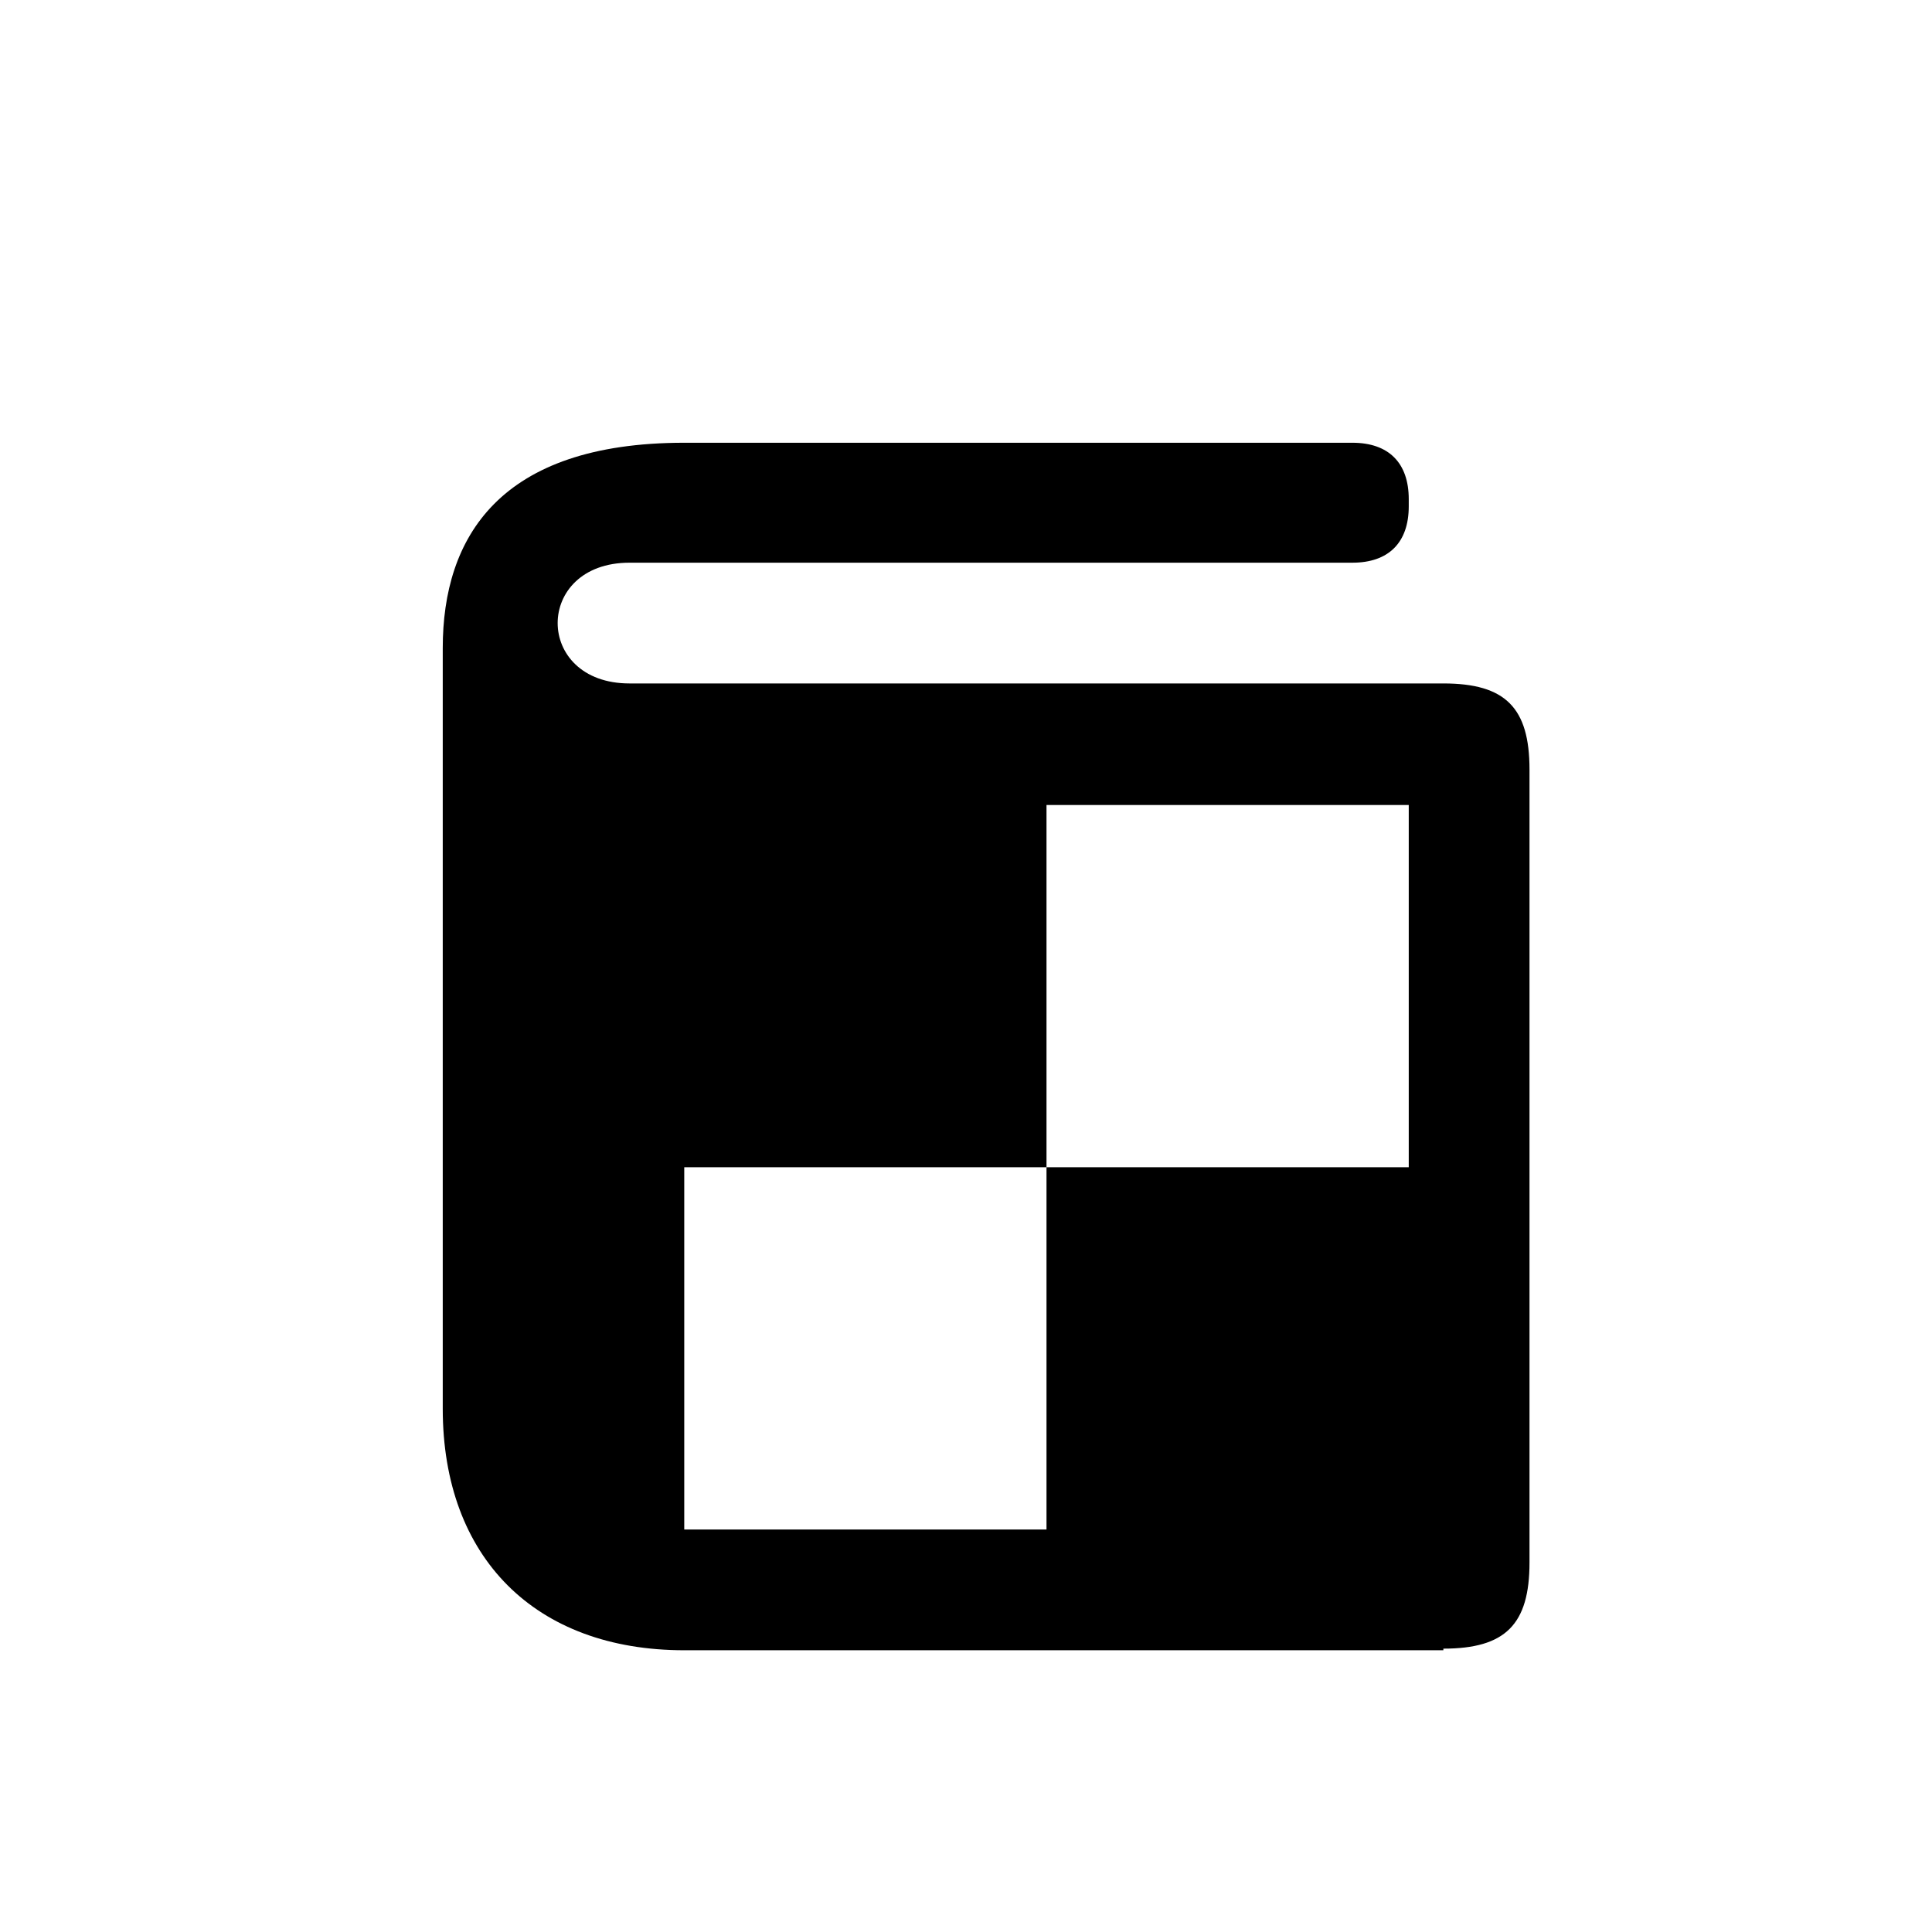
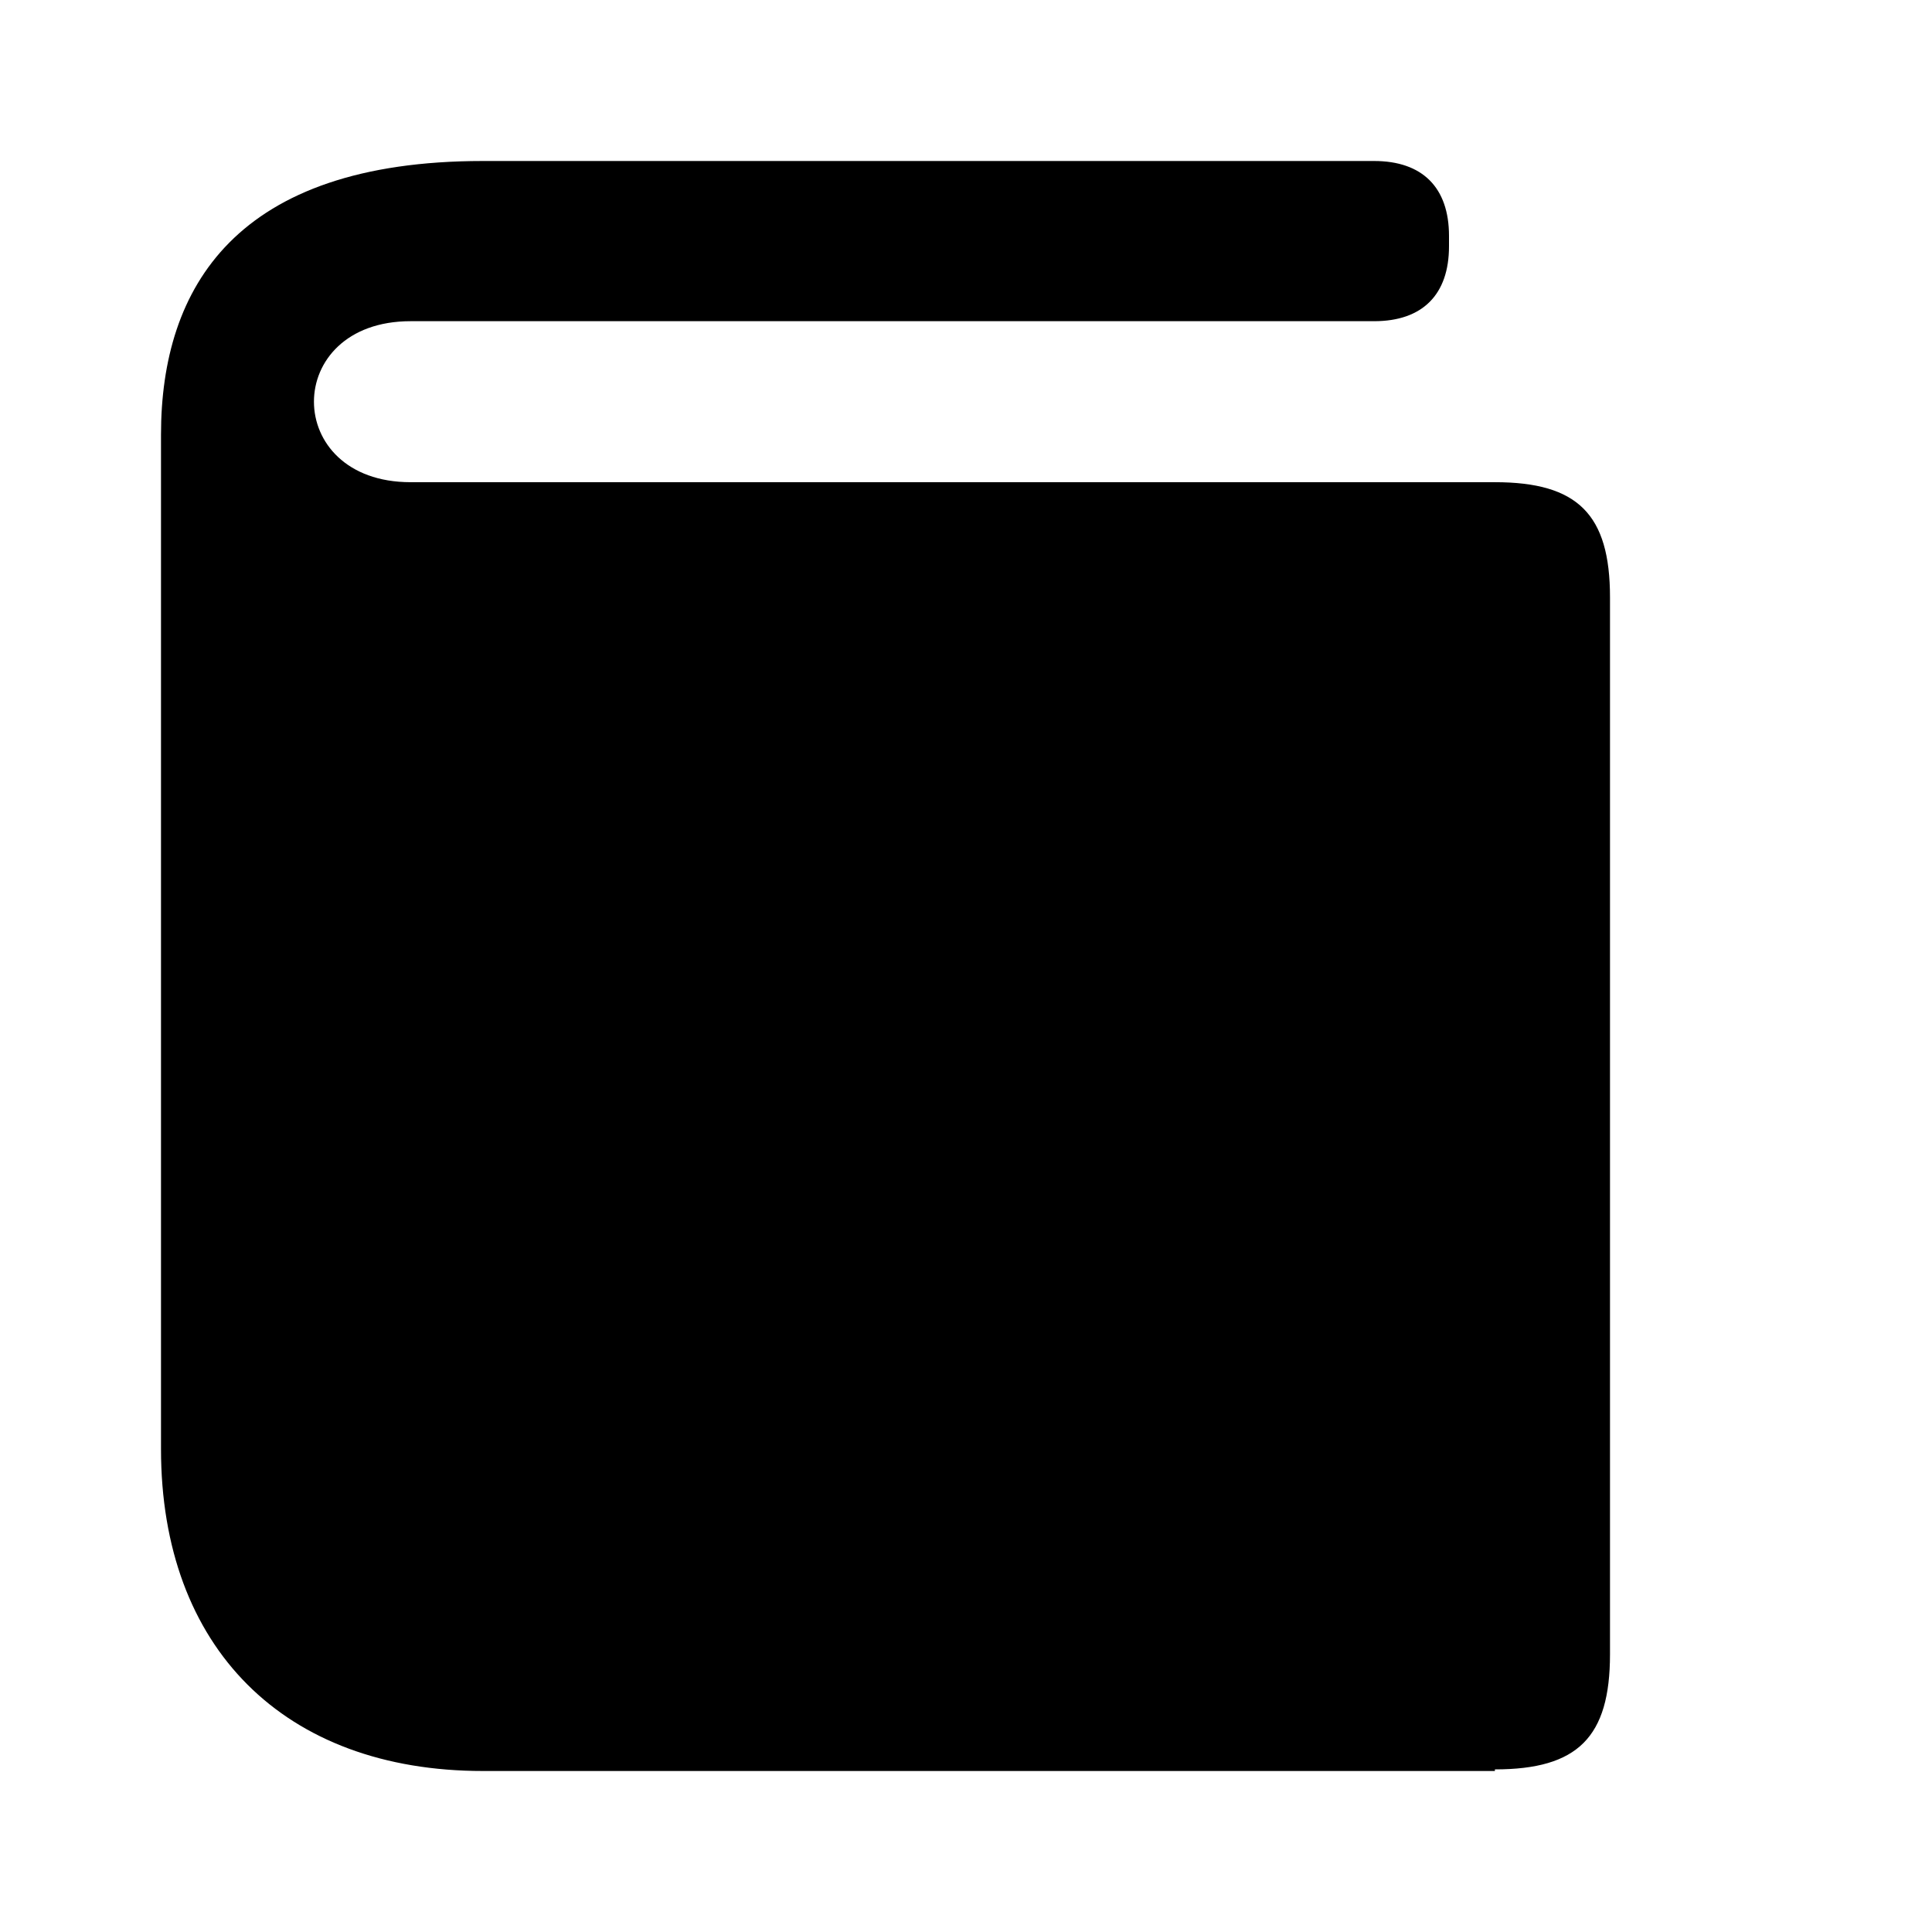
- <svg xmlns="http://www.w3.org/2000/svg" viewBox="0 0 24 24" fill="currentColor">
-   <path d="M17.93,20.5L8.5,20.5C6.65,20.5,5.5,19.35,5.5,17.5L5.5,8.05C5.5,6.68,6.2,5.5,8.5,5.5L16.8,5.5C17.25,5.5,17.5,5.75,17.5,6.2L17.5,6.29C17.5,6.74,17.25,6.99,16.8,6.99L7.82,6.99C6.63,6.99,6.63,8.49,7.82,8.49L17.93,8.49C18.7,8.49,19,8.79,19,9.56L19,19.41C19,20.18,18.7,20.48,17.93,20.48ZM8.5,19L13,19L13,14.5L8.5,14.5ZM13,14.5L17.5,14.5L17.5,10L13,10Z" />
+ <svg xmlns="http://www.w3.org/2000/svg" viewBox="0 0 24 24">
+   <path d="M18.57,22L6,22C3.53,22,2,20.47,2,18L2,5.4C2,3.57,2.93,2,6,2L17.07,2C17.67,2,18,2.33,18,2.93L18,3.06C18,3.66,17.67,3.99,17.07,3.99L5.1,3.99C3.5,3.99,3.5,5.99,5.1,5.99L18.57,5.99C19.6,5.99,20,6.39,20,7.42L20,20.55C20,21.58,19.6,21.98,18.57,21.98Z" fill="currentColor" />
+   <path d="M6,20L12,20L12,14L6,14Z" fill="currentColor" />
+   <path d="M12,14L18,14L18,8L12,8Z" fill="currentColor" />
</svg>
